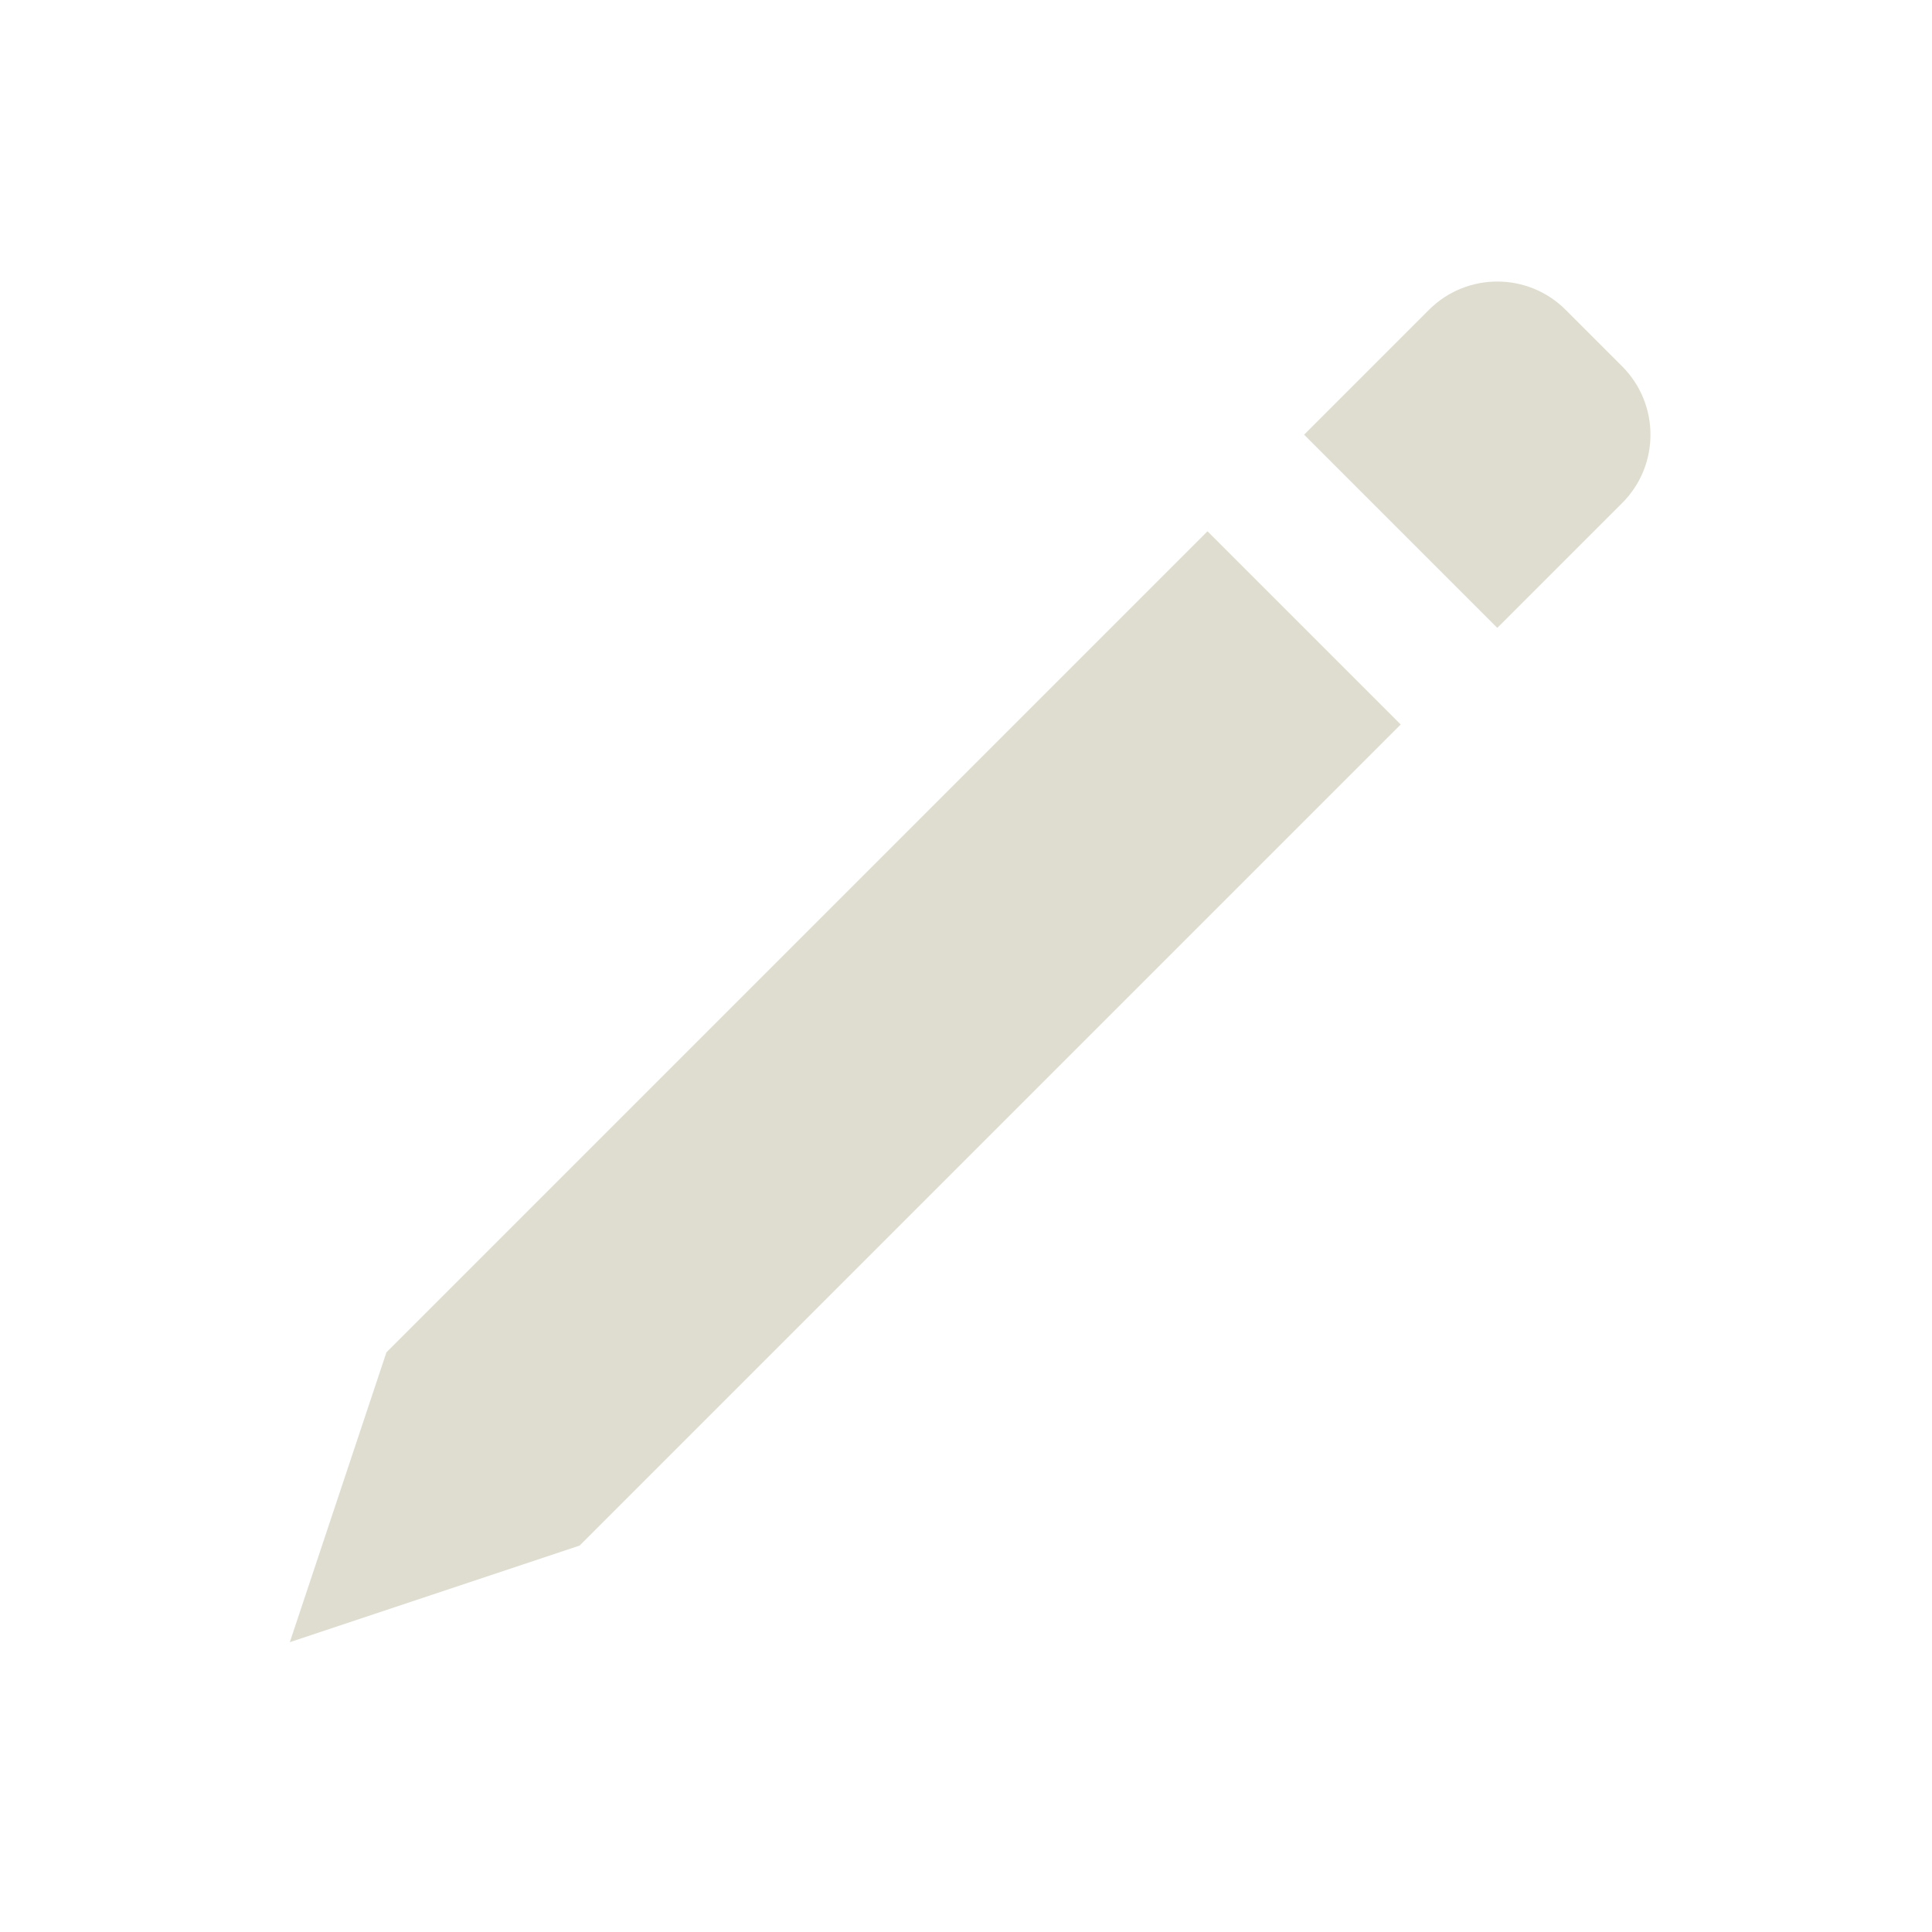
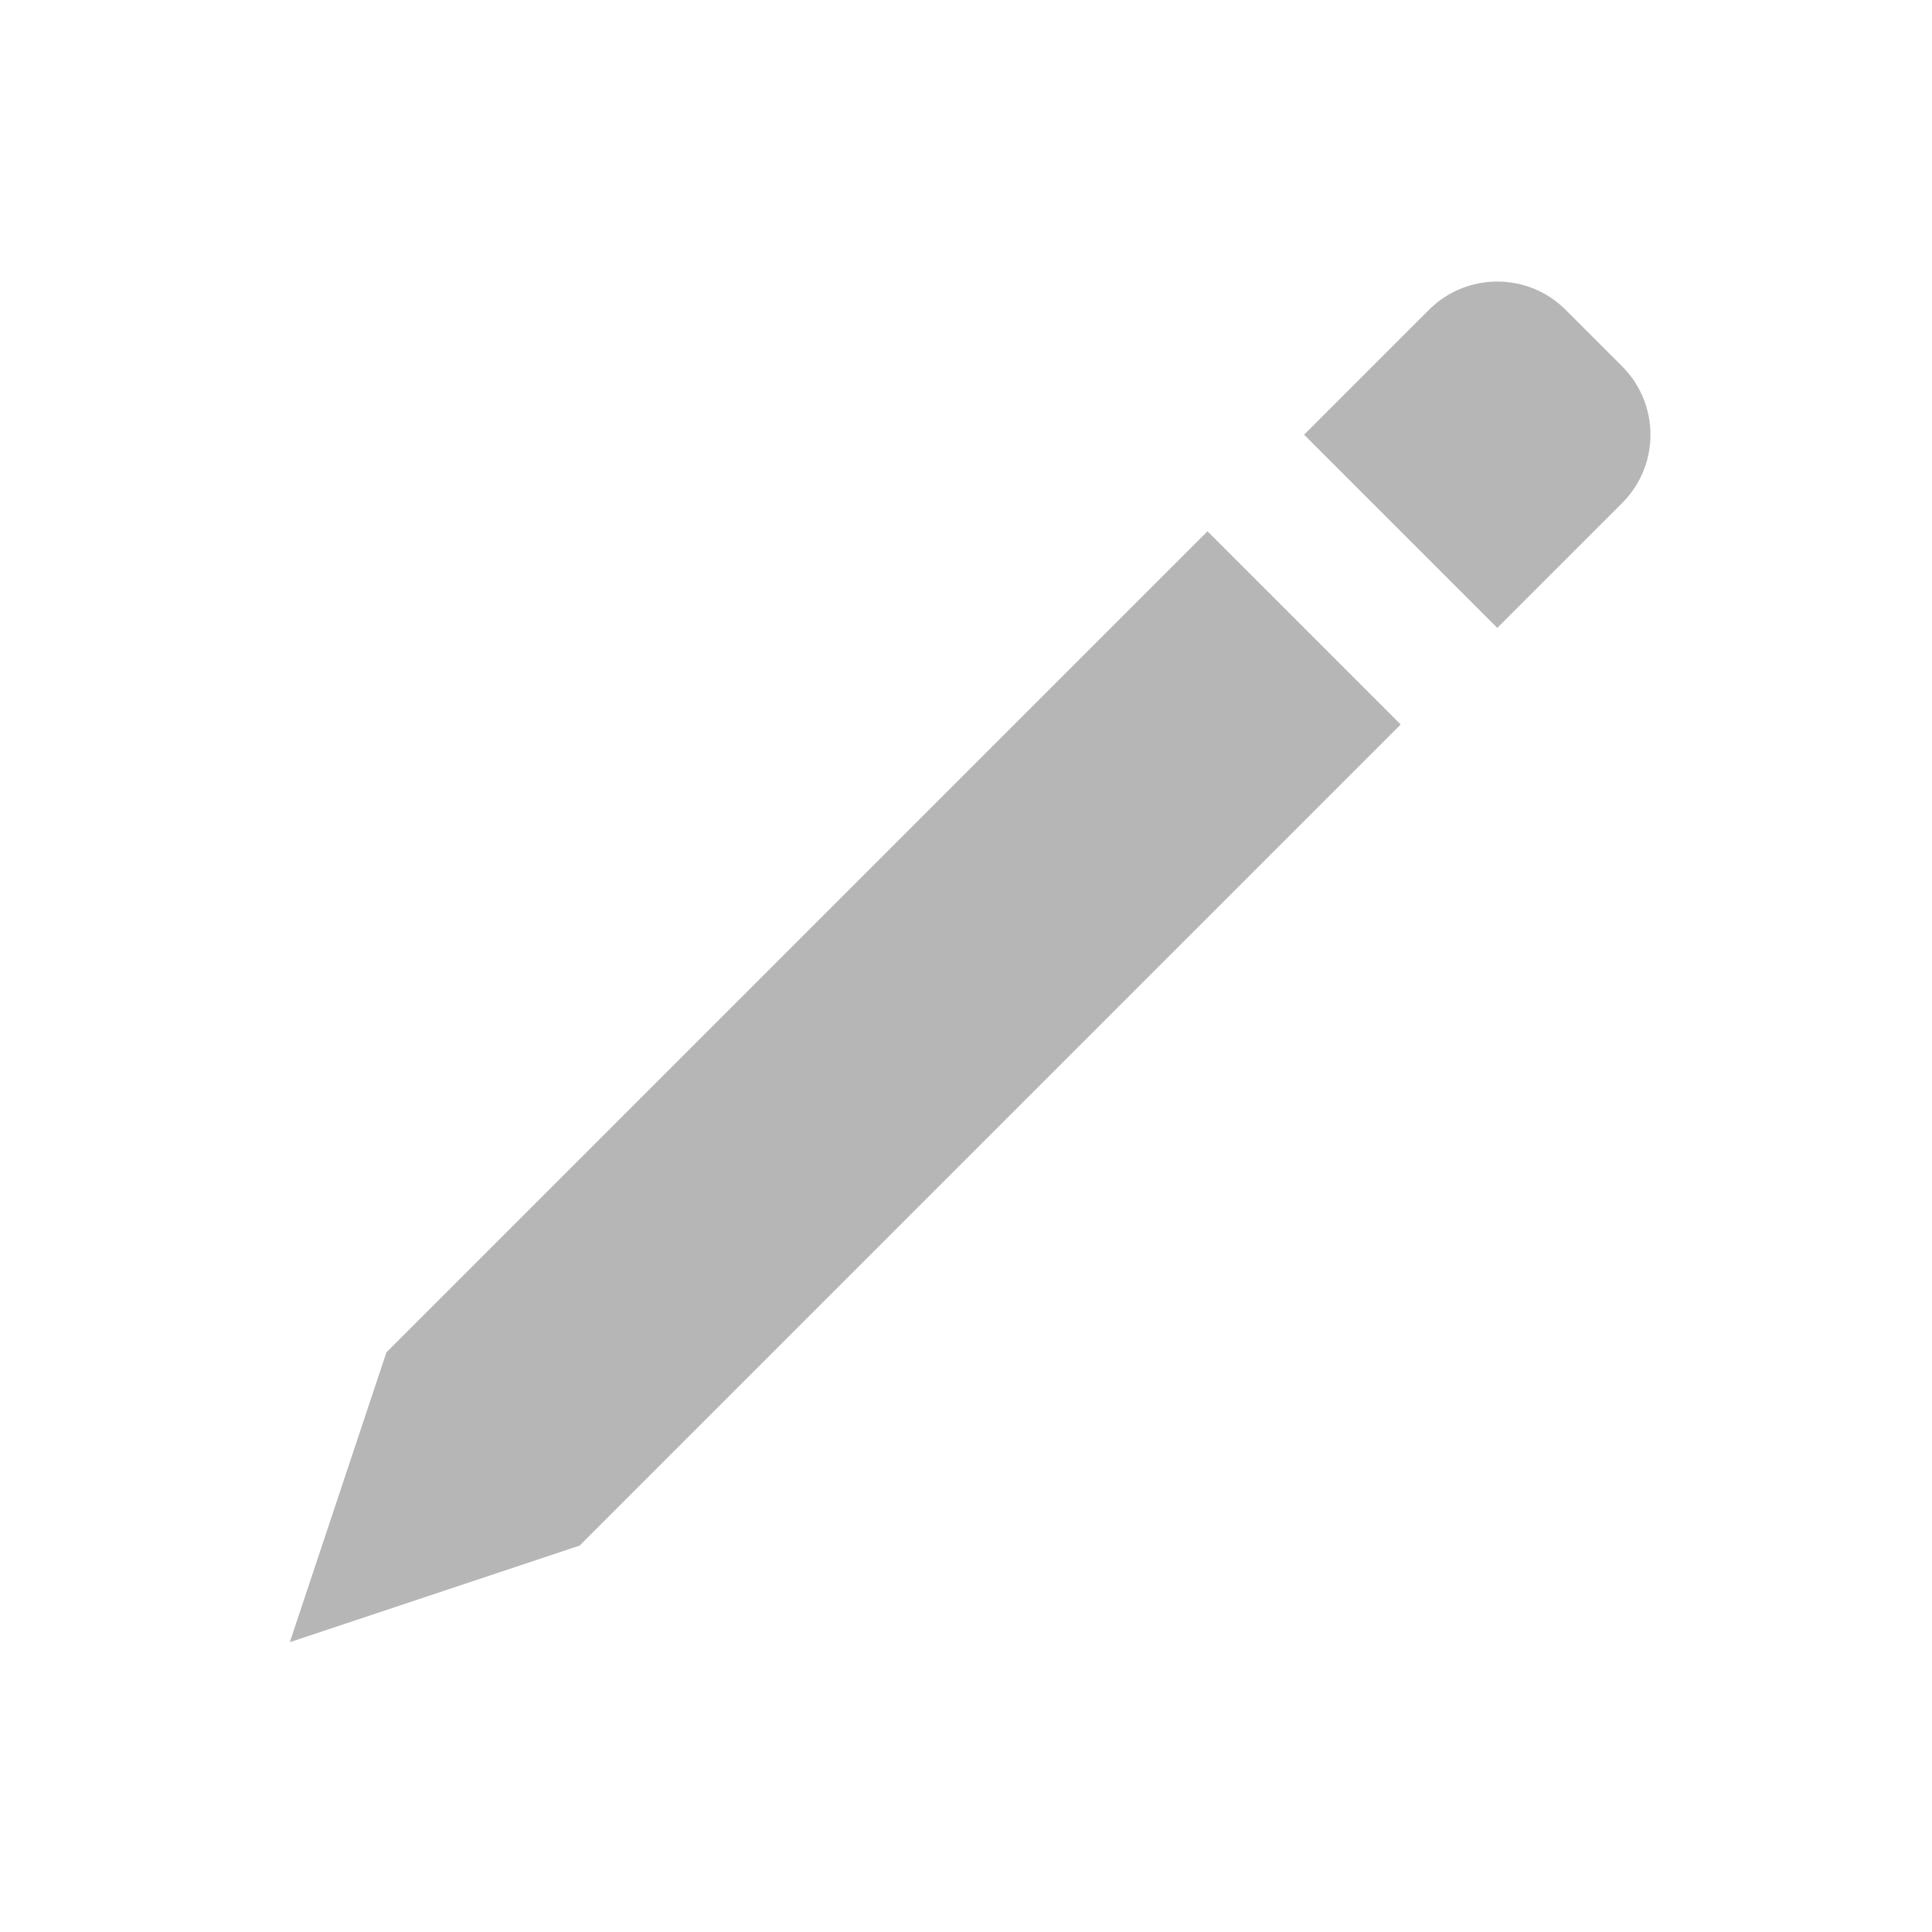
<svg xmlns="http://www.w3.org/2000/svg" width="20" height="20" viewBox="0 0 20 20" fill="none">
-   <path d="M15.5 6.5L16.793 5.207C17.183 4.817 17.183 4.184 16.793 3.793L16.207 3.207C15.817 2.817 15.183 2.817 14.793 3.207L13.5 4.5L15.5 6.5ZM6 16L14.5 7.5L12.5 5.5L4 14L3 17L6 16Z" fill="#DFDDD0" />
+   <path d="M15.5 6.5L16.793 5.207C17.183 4.817 17.183 4.184 16.793 3.793L16.207 3.207C15.817 2.817 15.183 2.817 14.793 3.207L13.5 4.5L15.5 6.5ZM6 16L14.5 7.5L12.5 5.5L4 14L3 17L6 16Z" fill="#B6B6B6" />
</svg>
